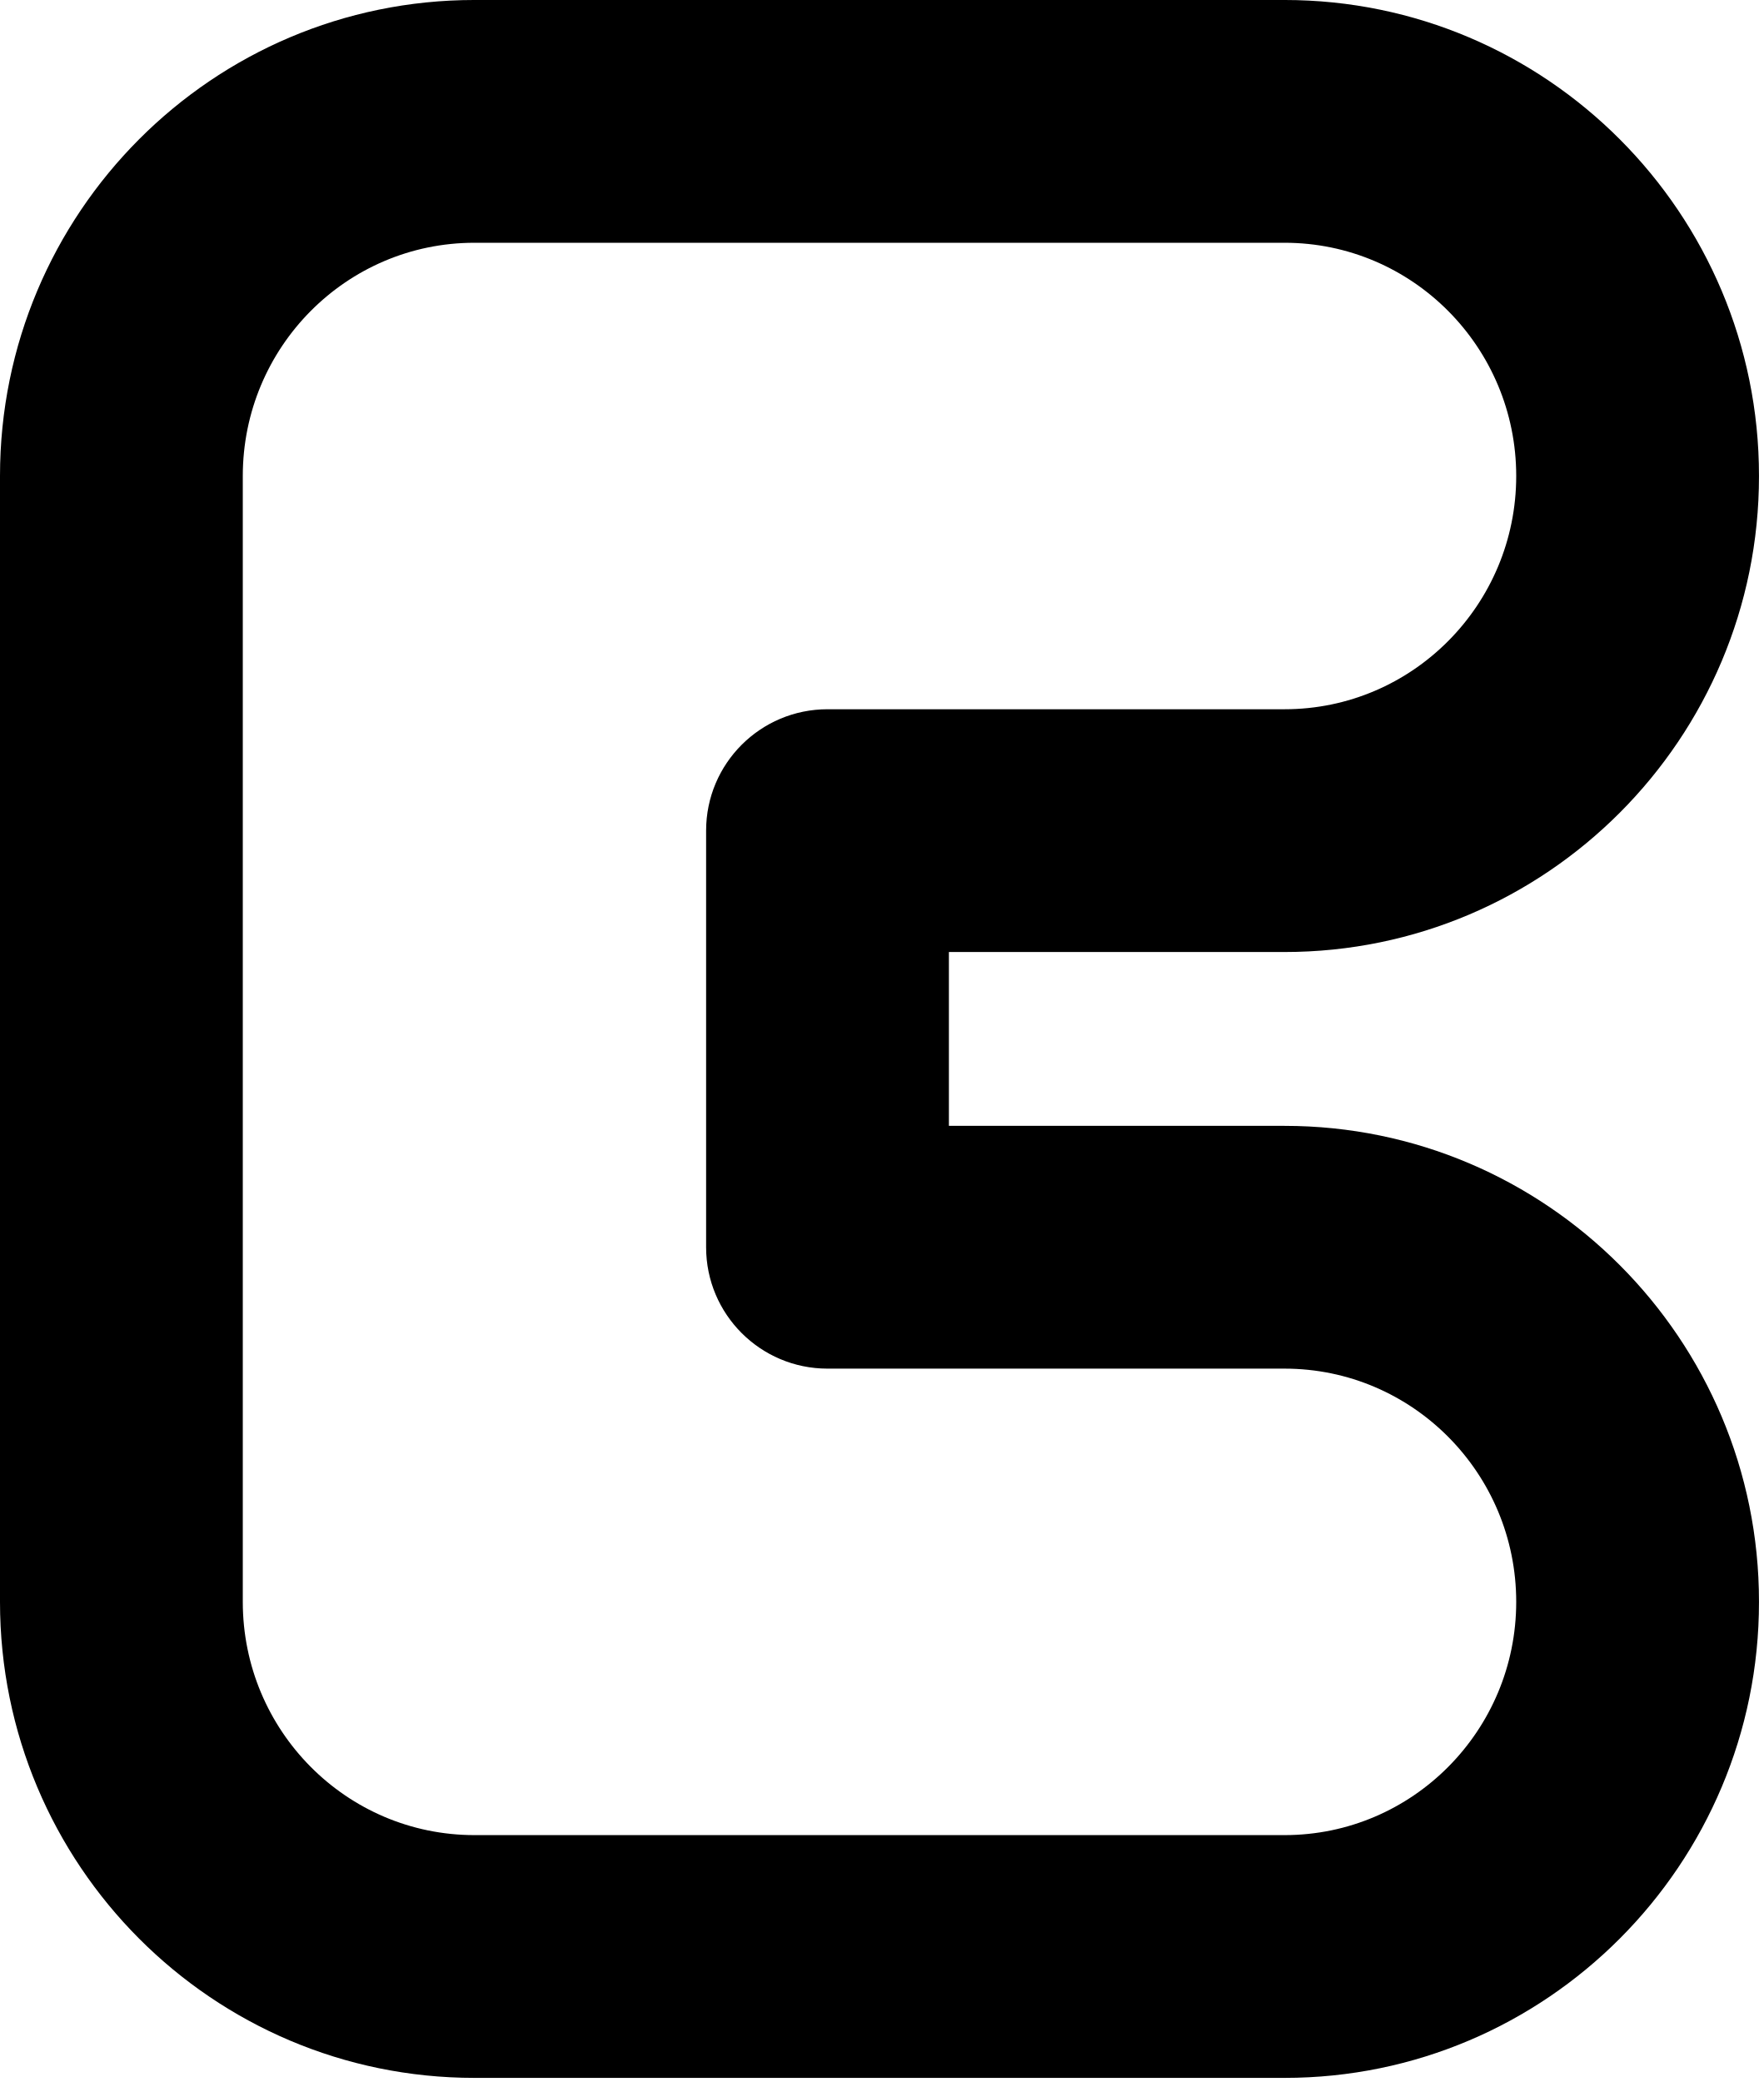
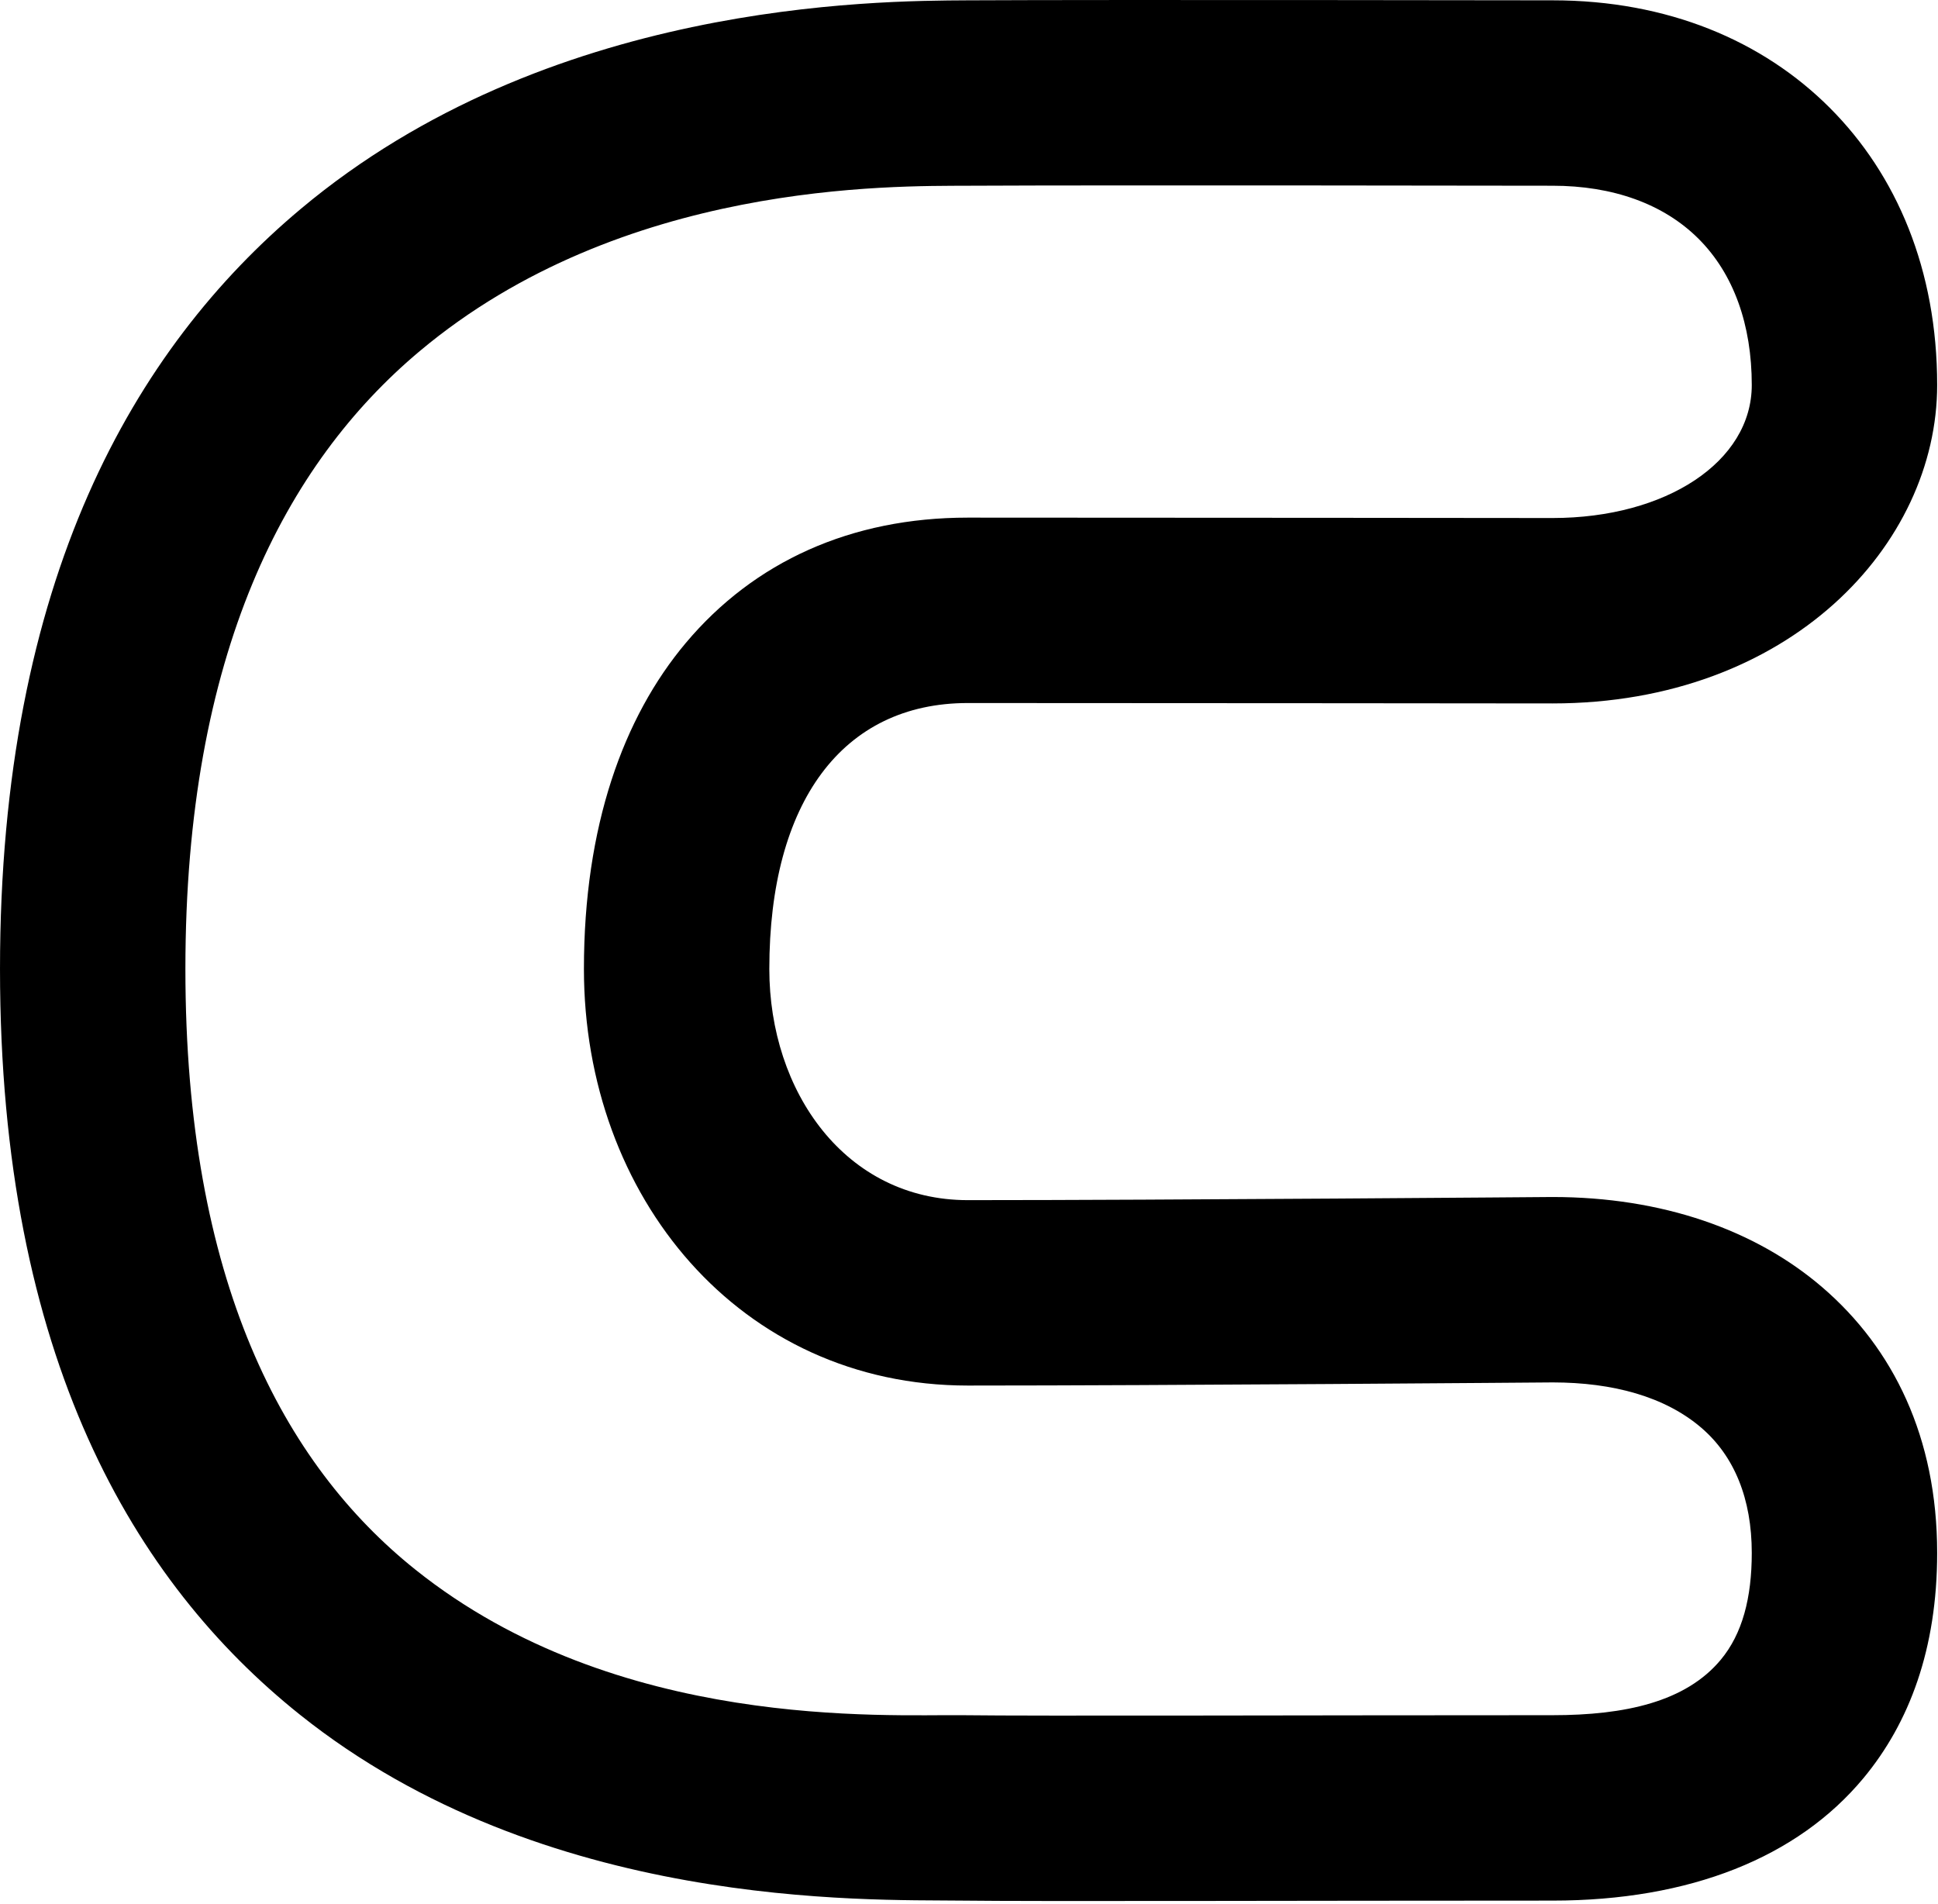
- <svg xmlns="http://www.w3.org/2000/svg" width="100%" height="100%" viewBox="0 0 227 268" version="1.1" xml:space="preserve" style="fill-rule:evenodd;clip-rule:evenodd;stroke-linejoin:round;stroke-miterlimit:2;">
-   <g transform="matrix(1,0,0,1,-514.2586,-2346.58)">
-     <g transform="matrix(1.017912,0,0,0.613512,94.42287,1393.384)">
-       <path d="M574.877,1789.891C607.969,1789.891 634.87,1834.611 634.87,1889.764C634.87,1944.917 607.969,1989.637 574.877,1989.637L472.441,1989.637C439.327,1989.637 412.448,1944.954 412.448,1889.764L412.448,1653.543C412.448,1598.353 439.327,1553.67 472.441,1553.67L574.877,1553.67C607.969,1553.67 634.87,1598.39 634.87,1653.543C634.87,1708.696 607.969,1753.416 574.877,1753.416L532.434,1753.416L532.434,1789.891L574.877,1789.891ZM574.877,1840.827L517.084,1840.827C508.606,1840.827 501.734,1829.425 501.734,1815.359L501.734,1727.948C501.734,1713.882 508.606,1702.48 517.084,1702.48L574.877,1702.48C591.063,1702.48 604.17,1680.521 604.17,1653.543C604.17,1626.566 591.063,1604.607 574.877,1604.607L472.441,1604.607C456.244,1604.607 443.148,1626.548 443.148,1653.543L443.148,1889.764C443.148,1916.759 456.244,1938.7 472.441,1938.7L574.877,1938.7C591.063,1938.7 604.17,1916.741 604.17,1889.764C604.17,1862.787 591.063,1840.827 574.877,1840.827Z" />
+ <svg xmlns="http://www.w3.org/2000/svg" width="100%" height="100%" viewBox="0 0 392 385" version="1.1" xml:space="preserve" style="fill-rule:evenodd;clip-rule:evenodd;stroke-linejoin:round;stroke-miterlimit:2;">
+   <g transform="matrix(1,0,0,1,-1431.485,-3055.782)">
+     <g id="C-Raver" transform="matrix(-1,0,-0,-1,3629.177,5252.666)">
+       <path d="M2197.691,2000.904C2197.691,2079.746 2170.454,2126.454 2136.906,2154.589C2086.908,2196.52 2020.821,2196.723 2001.871,2196.819C1973.224,2196.964 1884.435,2196.82 1883.64,2196.819C1860.385,2196.814 1841.16,2188.656 1827.592,2175.088C1814.02,2161.515 1805.861,2142.281 1805.861,2119.014C1805.861,2086.703 1835.721,2054.609 1883.666,2054.609L1883.685,2054.609C1883.685,2054.609 1961.358,2054.69 2001.933,2054.69C2027.273,2054.69 2042.081,2034.656 2042.081,2000.904C2042.081,1976.115 2026.722,1954.144 2001.933,1954.144C1961.404,1954.144 1883.819,1954.778 1883.819,1954.778L1883.666,1954.779C1861.503,1954.779 1842.589,1948.141 1829.045,1936.478C1814.746,1924.165 1805.861,1906.19 1805.861,1882.794C1805.861,1863.354 1811.507,1848.391 1820.771,1837.24C1834.111,1821.182 1855.873,1812.47 1883.666,1812.47C1934.8,1812.47 1987.576,1812.279 2003.393,1812.471C2022.293,1812.702 2087.619,1810.589 2137.051,1850.093C2170.453,1876.786 2197.691,1922.185 2197.691,2000.904ZM2160.191,2000.904C2160.191,1937.885 2140.381,1900.757 2113.64,1879.388C2072.861,1846.799 2018.528,1850.158 2002.936,1849.969C1987.18,1849.777 1934.605,1849.97 1883.666,1849.97C1868.924,1849.97 1856.692,1852.685 1849.616,1861.203C1845.271,1866.432 1843.361,1873.677 1843.361,1882.794C1843.361,1893.689 1846.856,1902.328 1853.515,1908.062C1860.914,1914.433 1871.496,1917.268 1883.598,1917.279C1886.485,1917.256 1962.079,1916.644 2001.933,1916.644C2048.02,1916.644 2079.581,1954.817 2079.581,2000.904C2079.581,2029.754 2071.625,2051.807 2058.958,2066.863C2045.139,2083.289 2025.563,2092.19 2001.933,2092.19C1961.667,2092.19 1884.879,2092.111 1883.661,2092.109C1860.66,2092.111 1843.361,2103.513 1843.361,2119.014C1843.361,2131.182 1847.011,2141.473 1854.109,2148.572C1861.207,2155.67 1871.497,2159.32 1883.665,2159.319L1883.696,2159.319C1883.696,2159.319 1972.966,2159.465 2001.681,2159.319C2017.225,2159.24 2071.797,2160.251 2112.809,2125.856C2139.935,2103.107 2160.191,2064.655 2160.191,2000.904Z" />
    </g>
  </g>
</svg>
